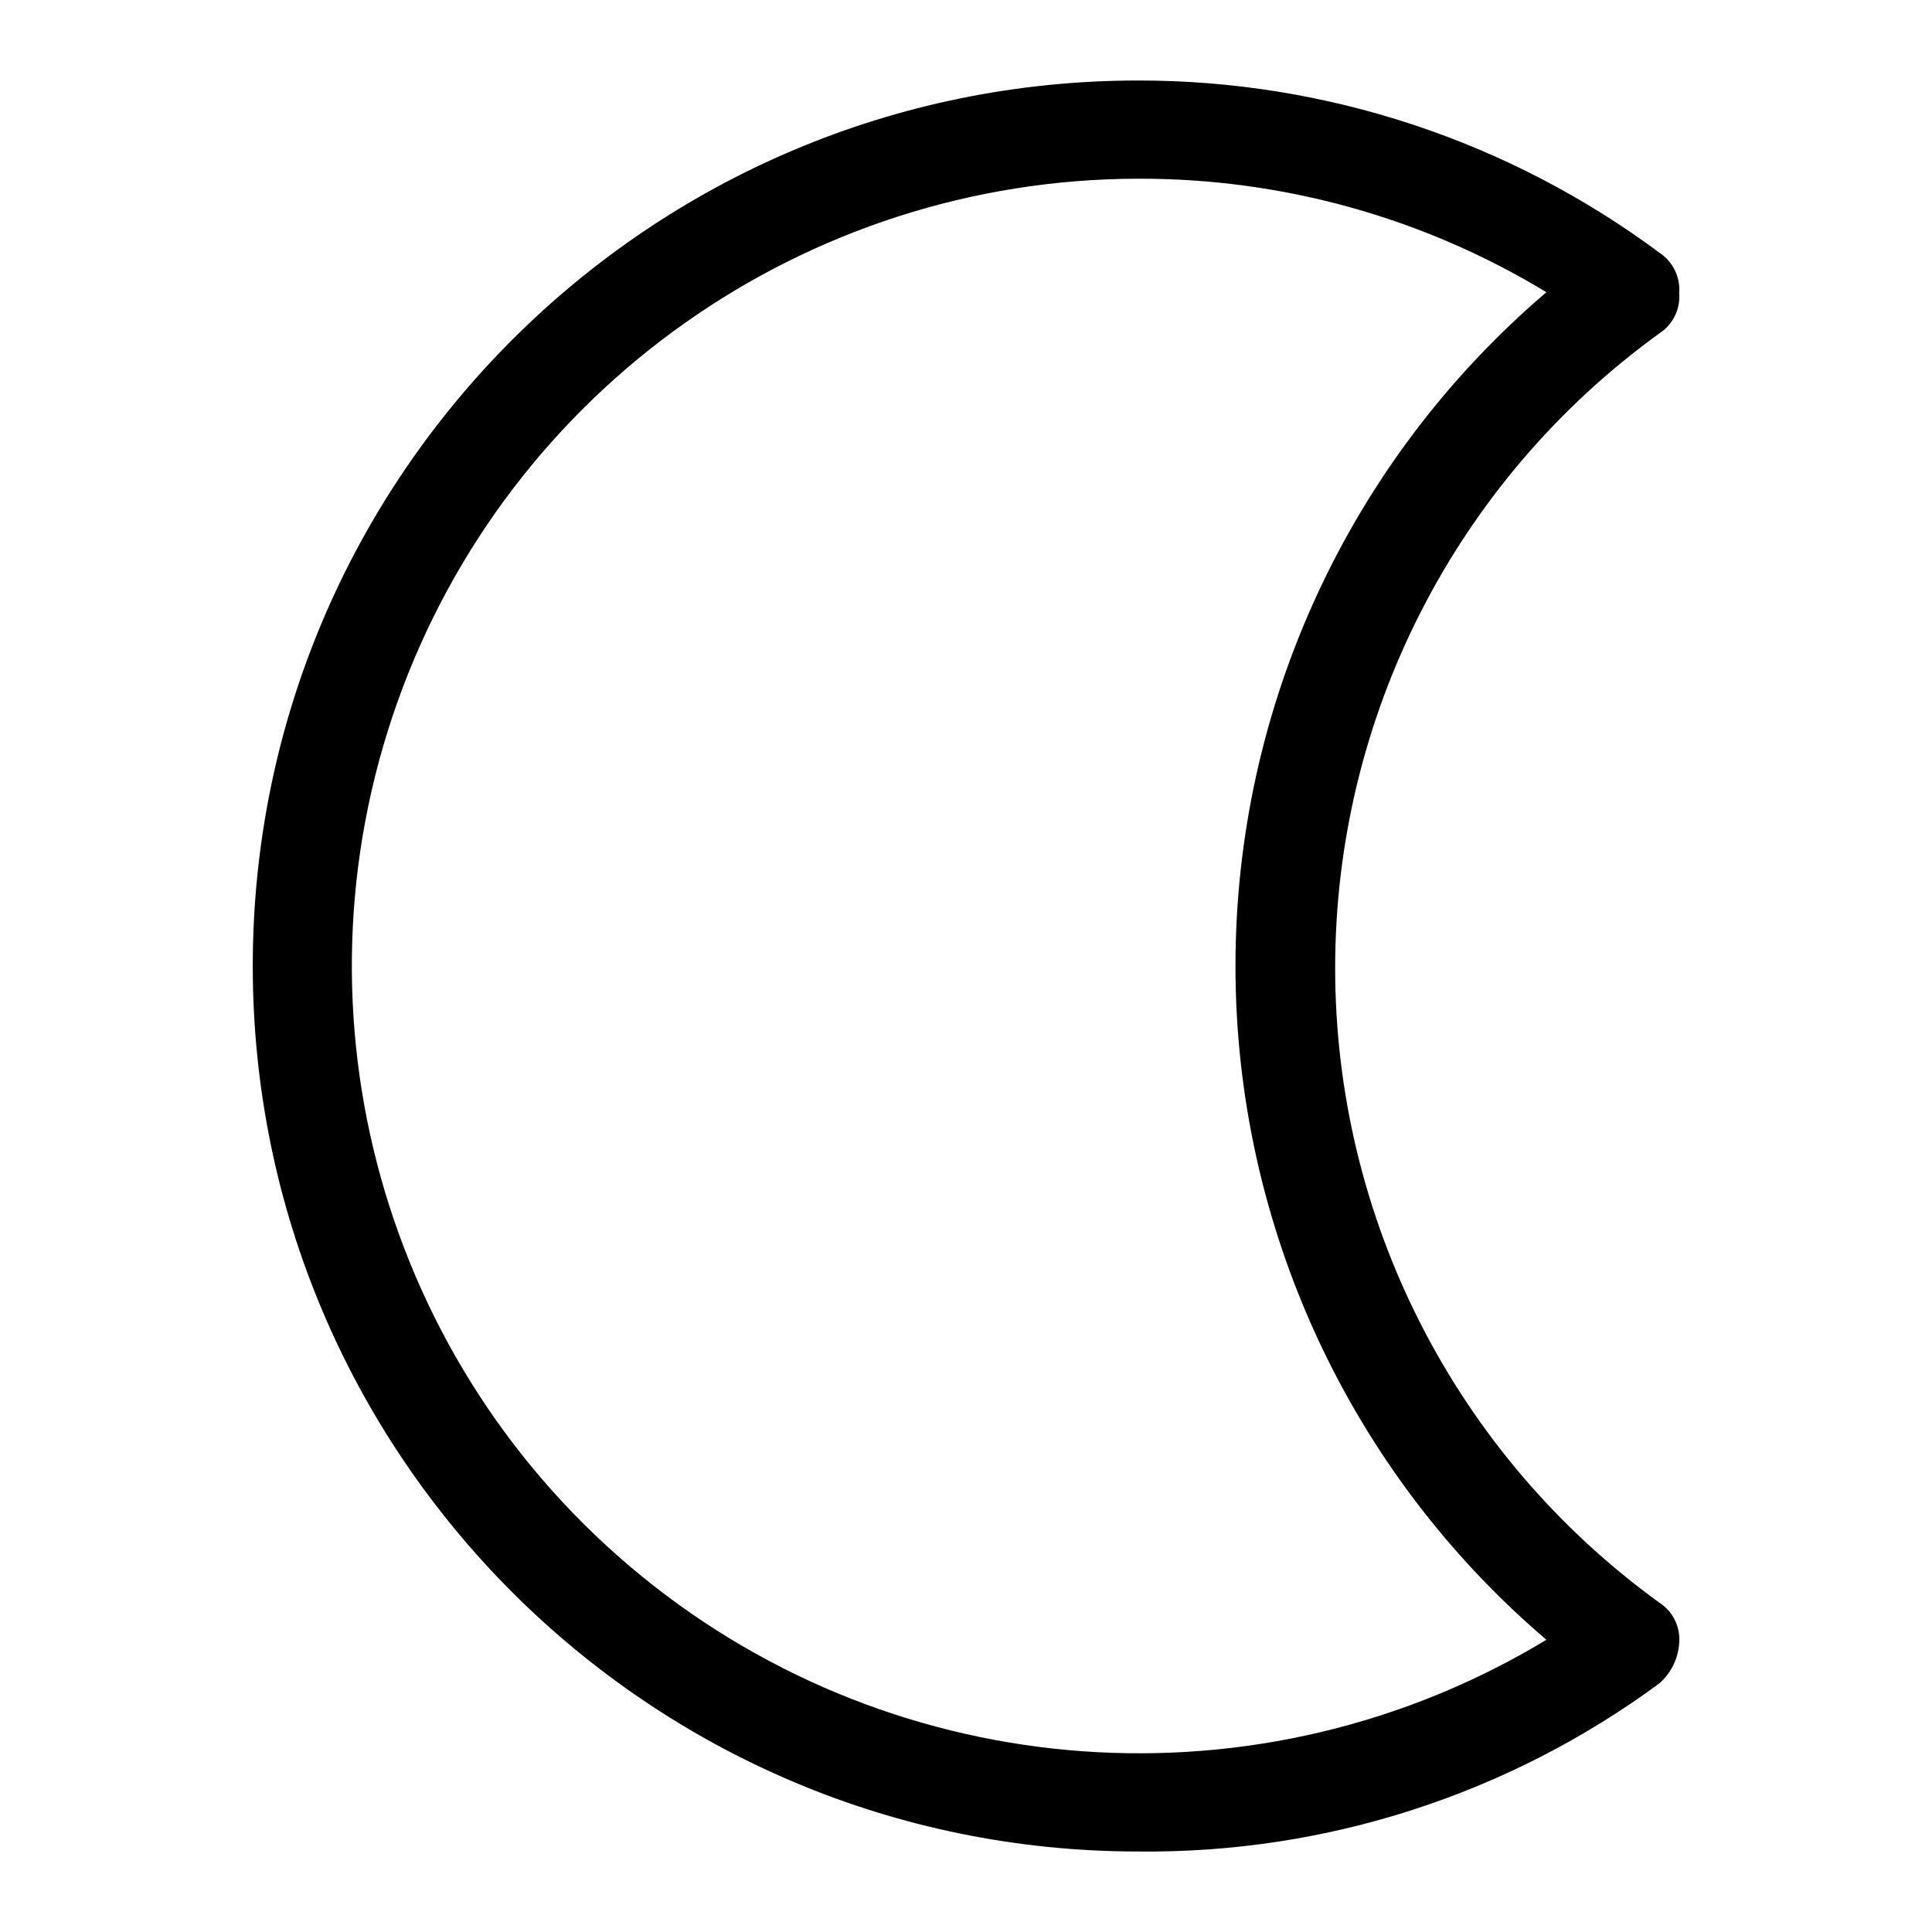
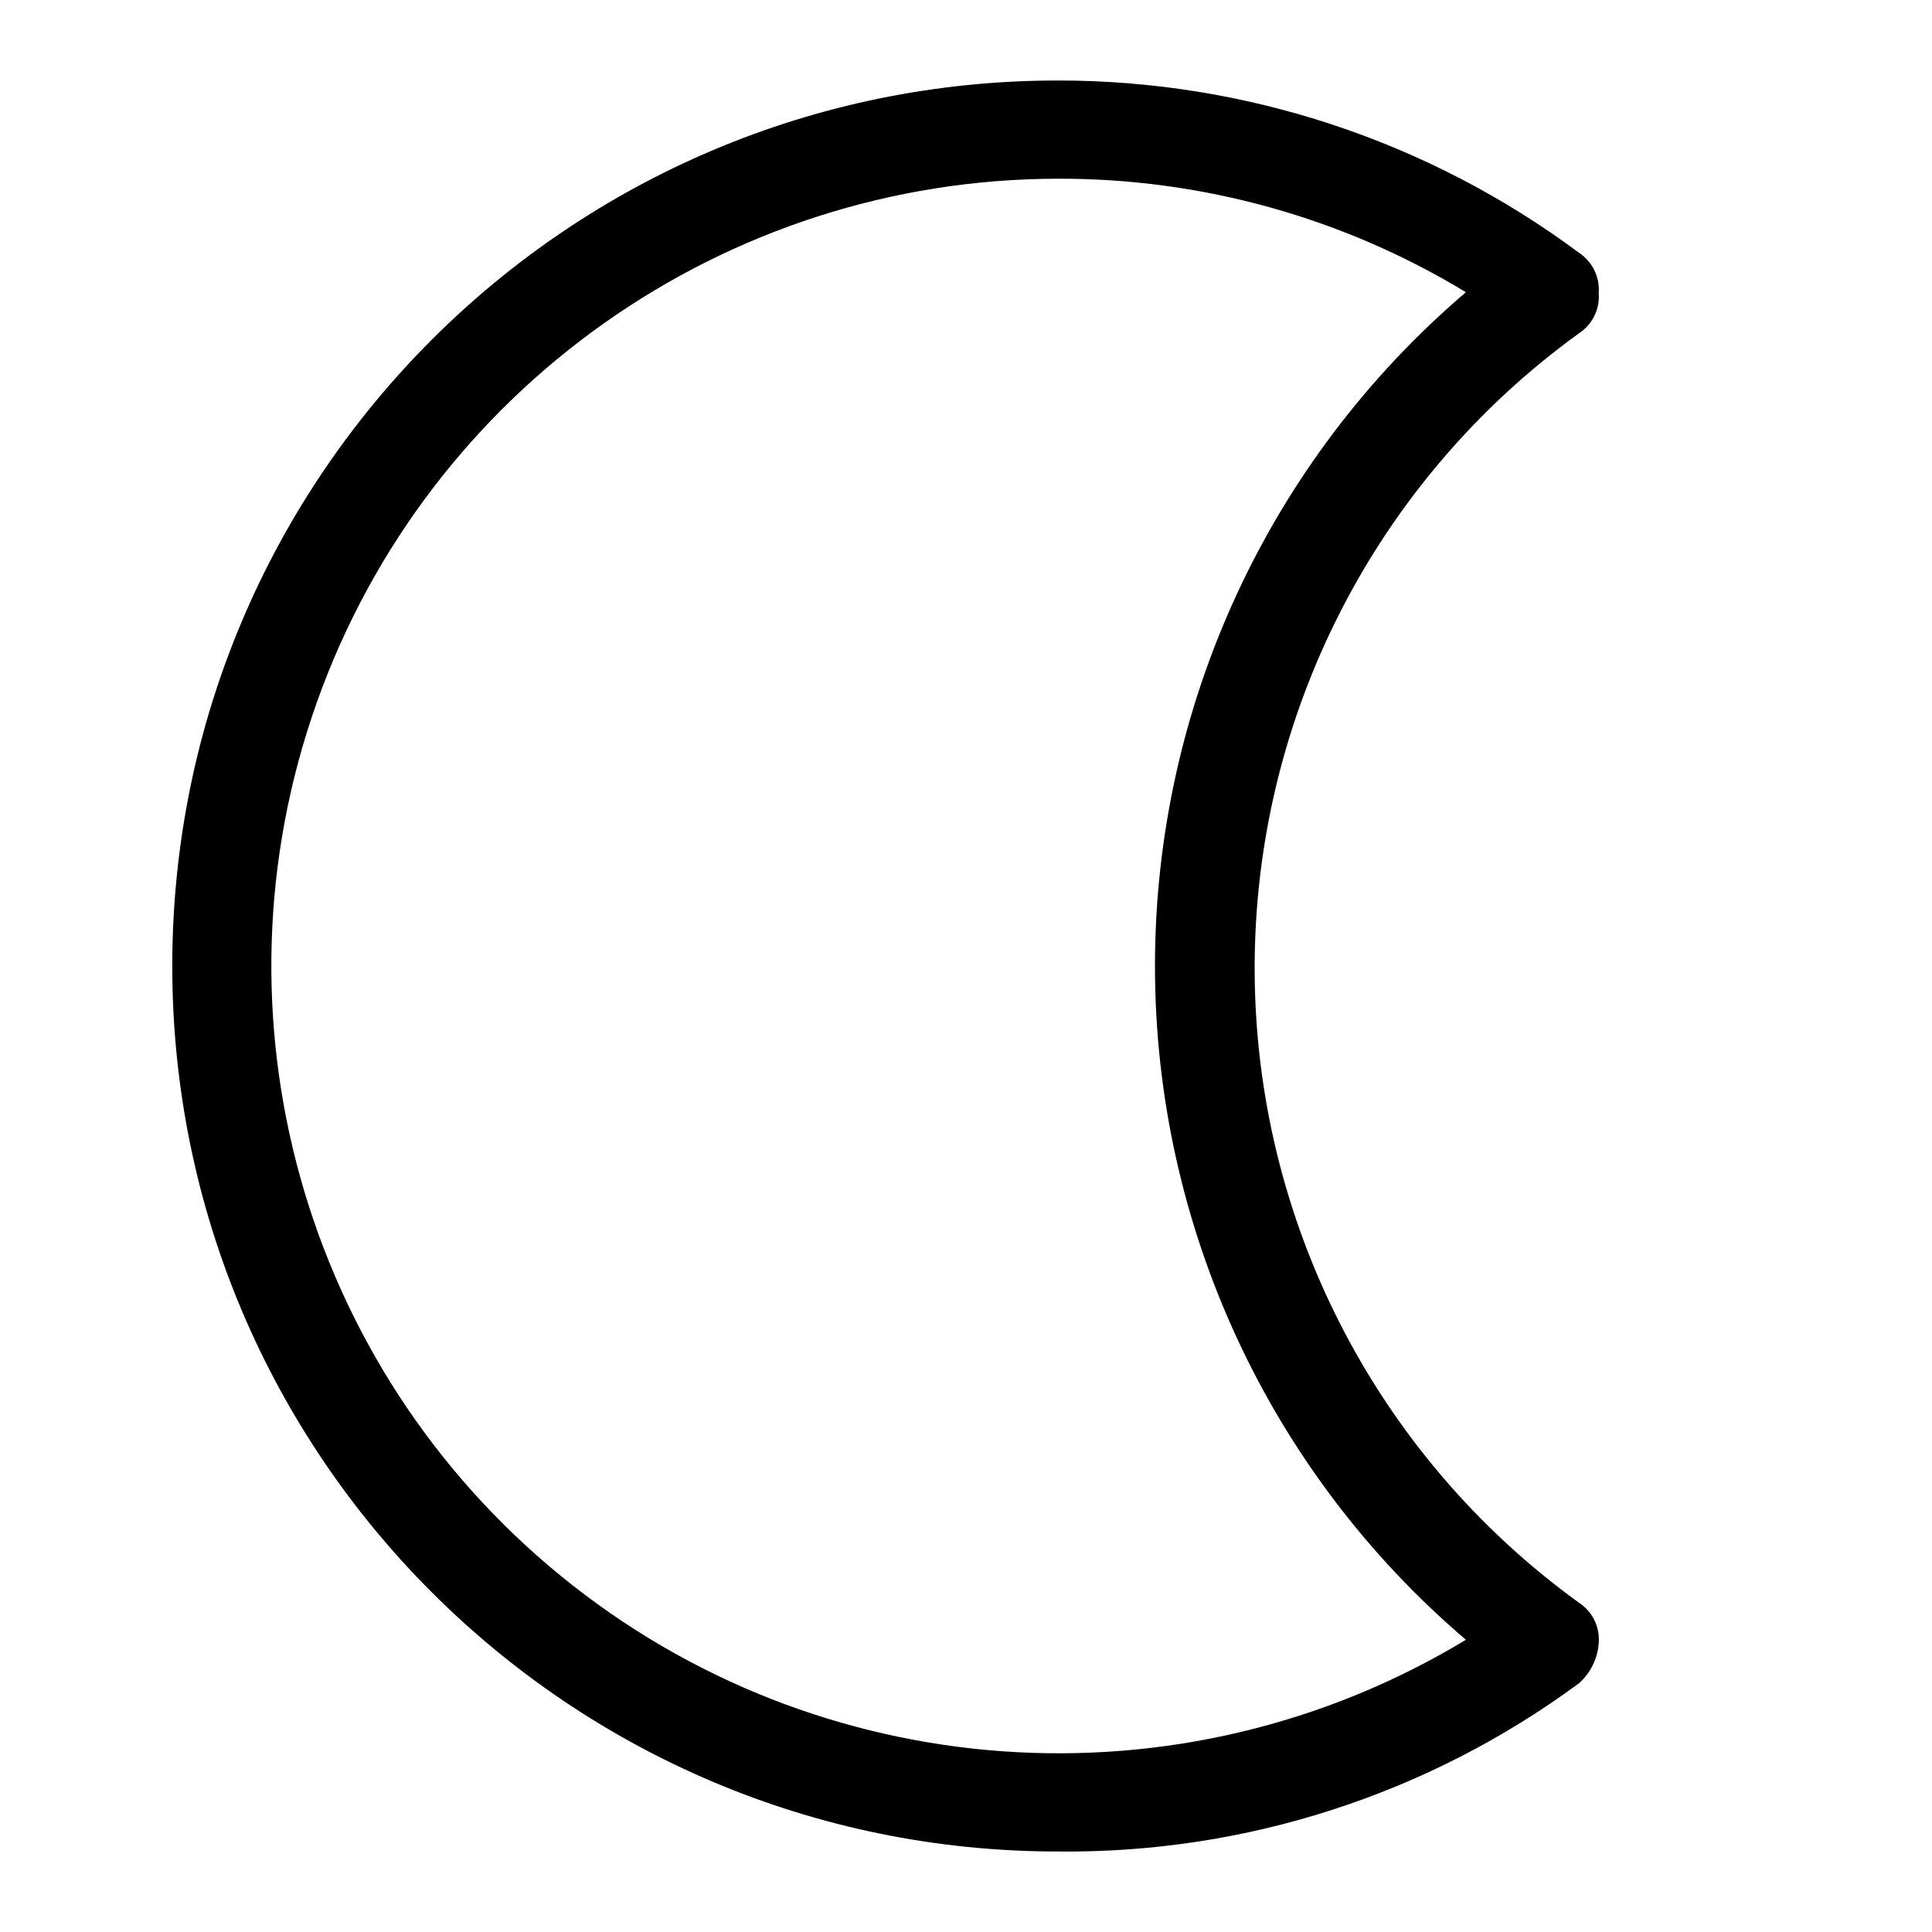
<svg xmlns="http://www.w3.org/2000/svg" class="icon" viewBox="0 0 48 48">
-   <path d="M28.28,46a22,22,0,0,1,0-44A21.68,21.68,0,0,1,41.23,6.28a1.1,1.1,0,0,1,.49,1,1.09,1.09,0,0,1-.49,1,19.46,19.46,0,0,0,0,31.54,1.09,1.09,0,0,1,.49,1,1.47,1.47,0,0,1-.49,1A21.42,21.42,0,0,1,28.28,46Zm0-41.56a19.56,19.56,0,1,0,10.14,36.3,22,22,0,0,1,0-33.48A19.43,19.43,0,0,0,28.28,4.44Z" />
+   <path d="M26.28,46a22,22,0,0,1,0-44A21.68,21.68,0,0,1,39.23,6.28a1.1,1.1,0,0,1,.49,1,1.09,1.09,0,0,1-.49,1,19.46,19.46,0,0,0,0,31.54,1.09,1.09,0,0,1,.49,1,1.47,1.47,0,0,1-.49,1A21.42,21.42,0,0,1,26.28,46Zm0-41.56a19.56,19.56,0,1,0,10.14,36.3,22,22,0,0,1,0-33.48A19.43,19.43,0,0,0,26.28,4.44Z" />
</svg>
